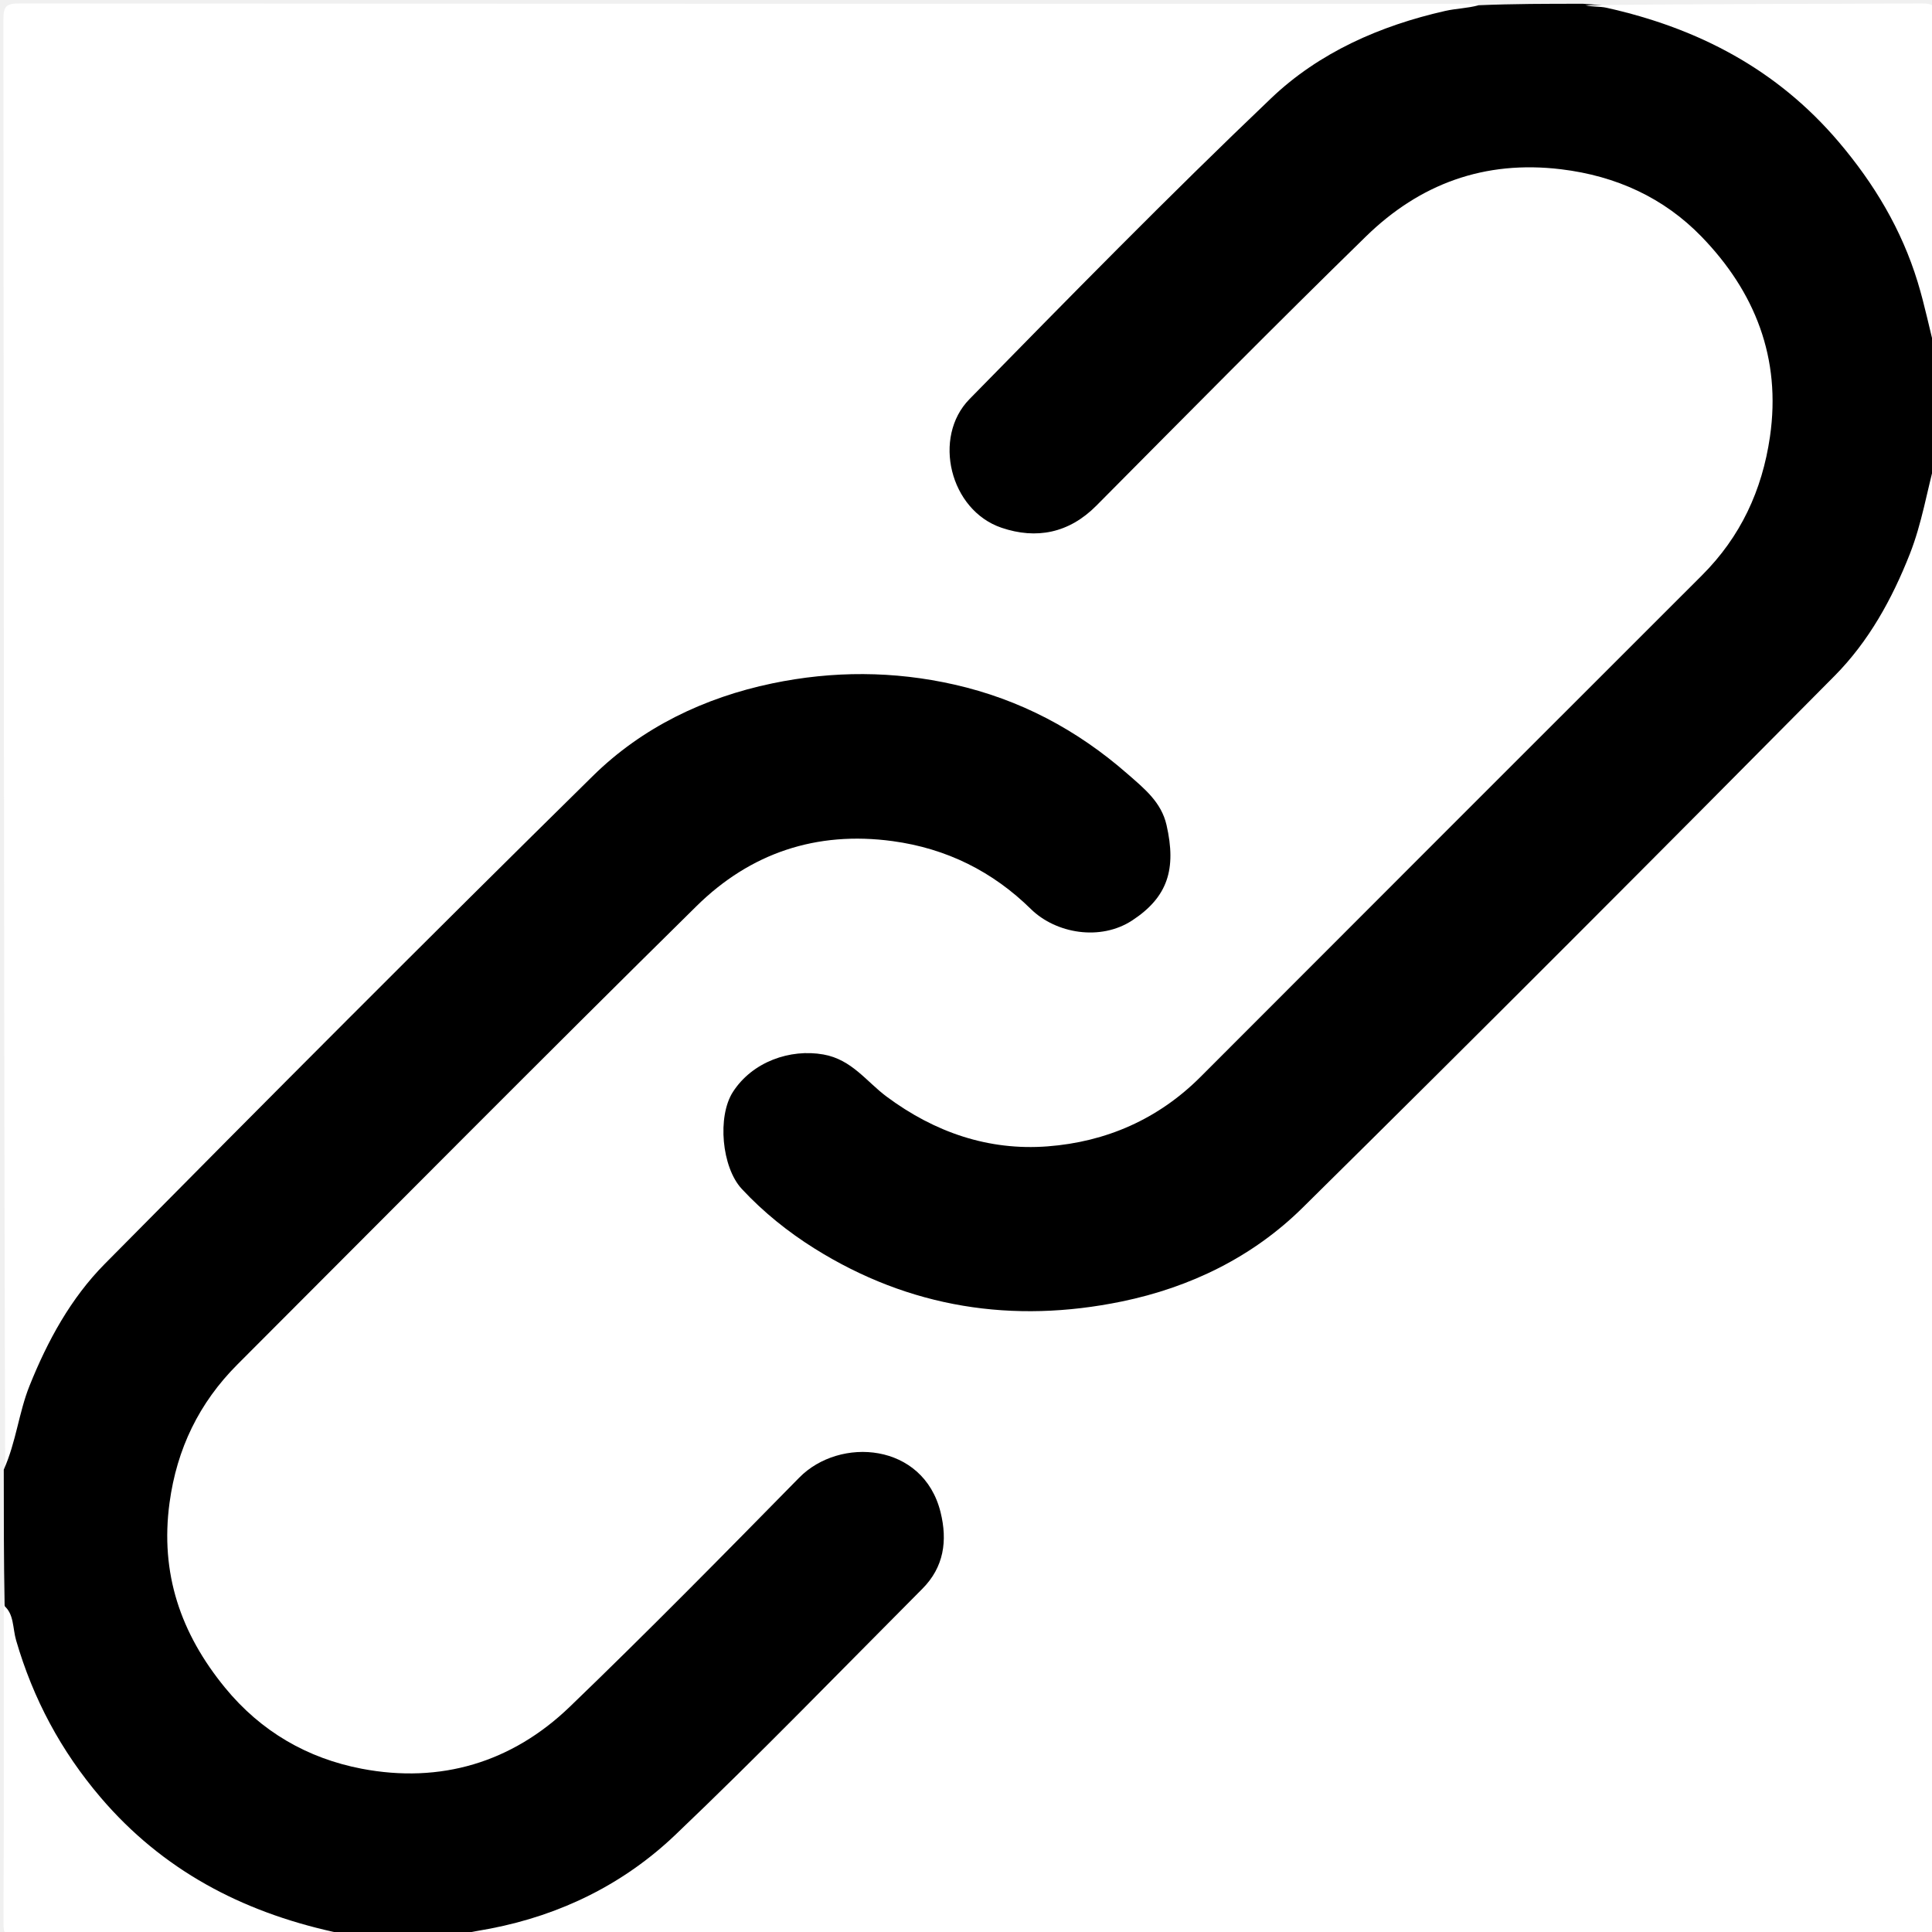
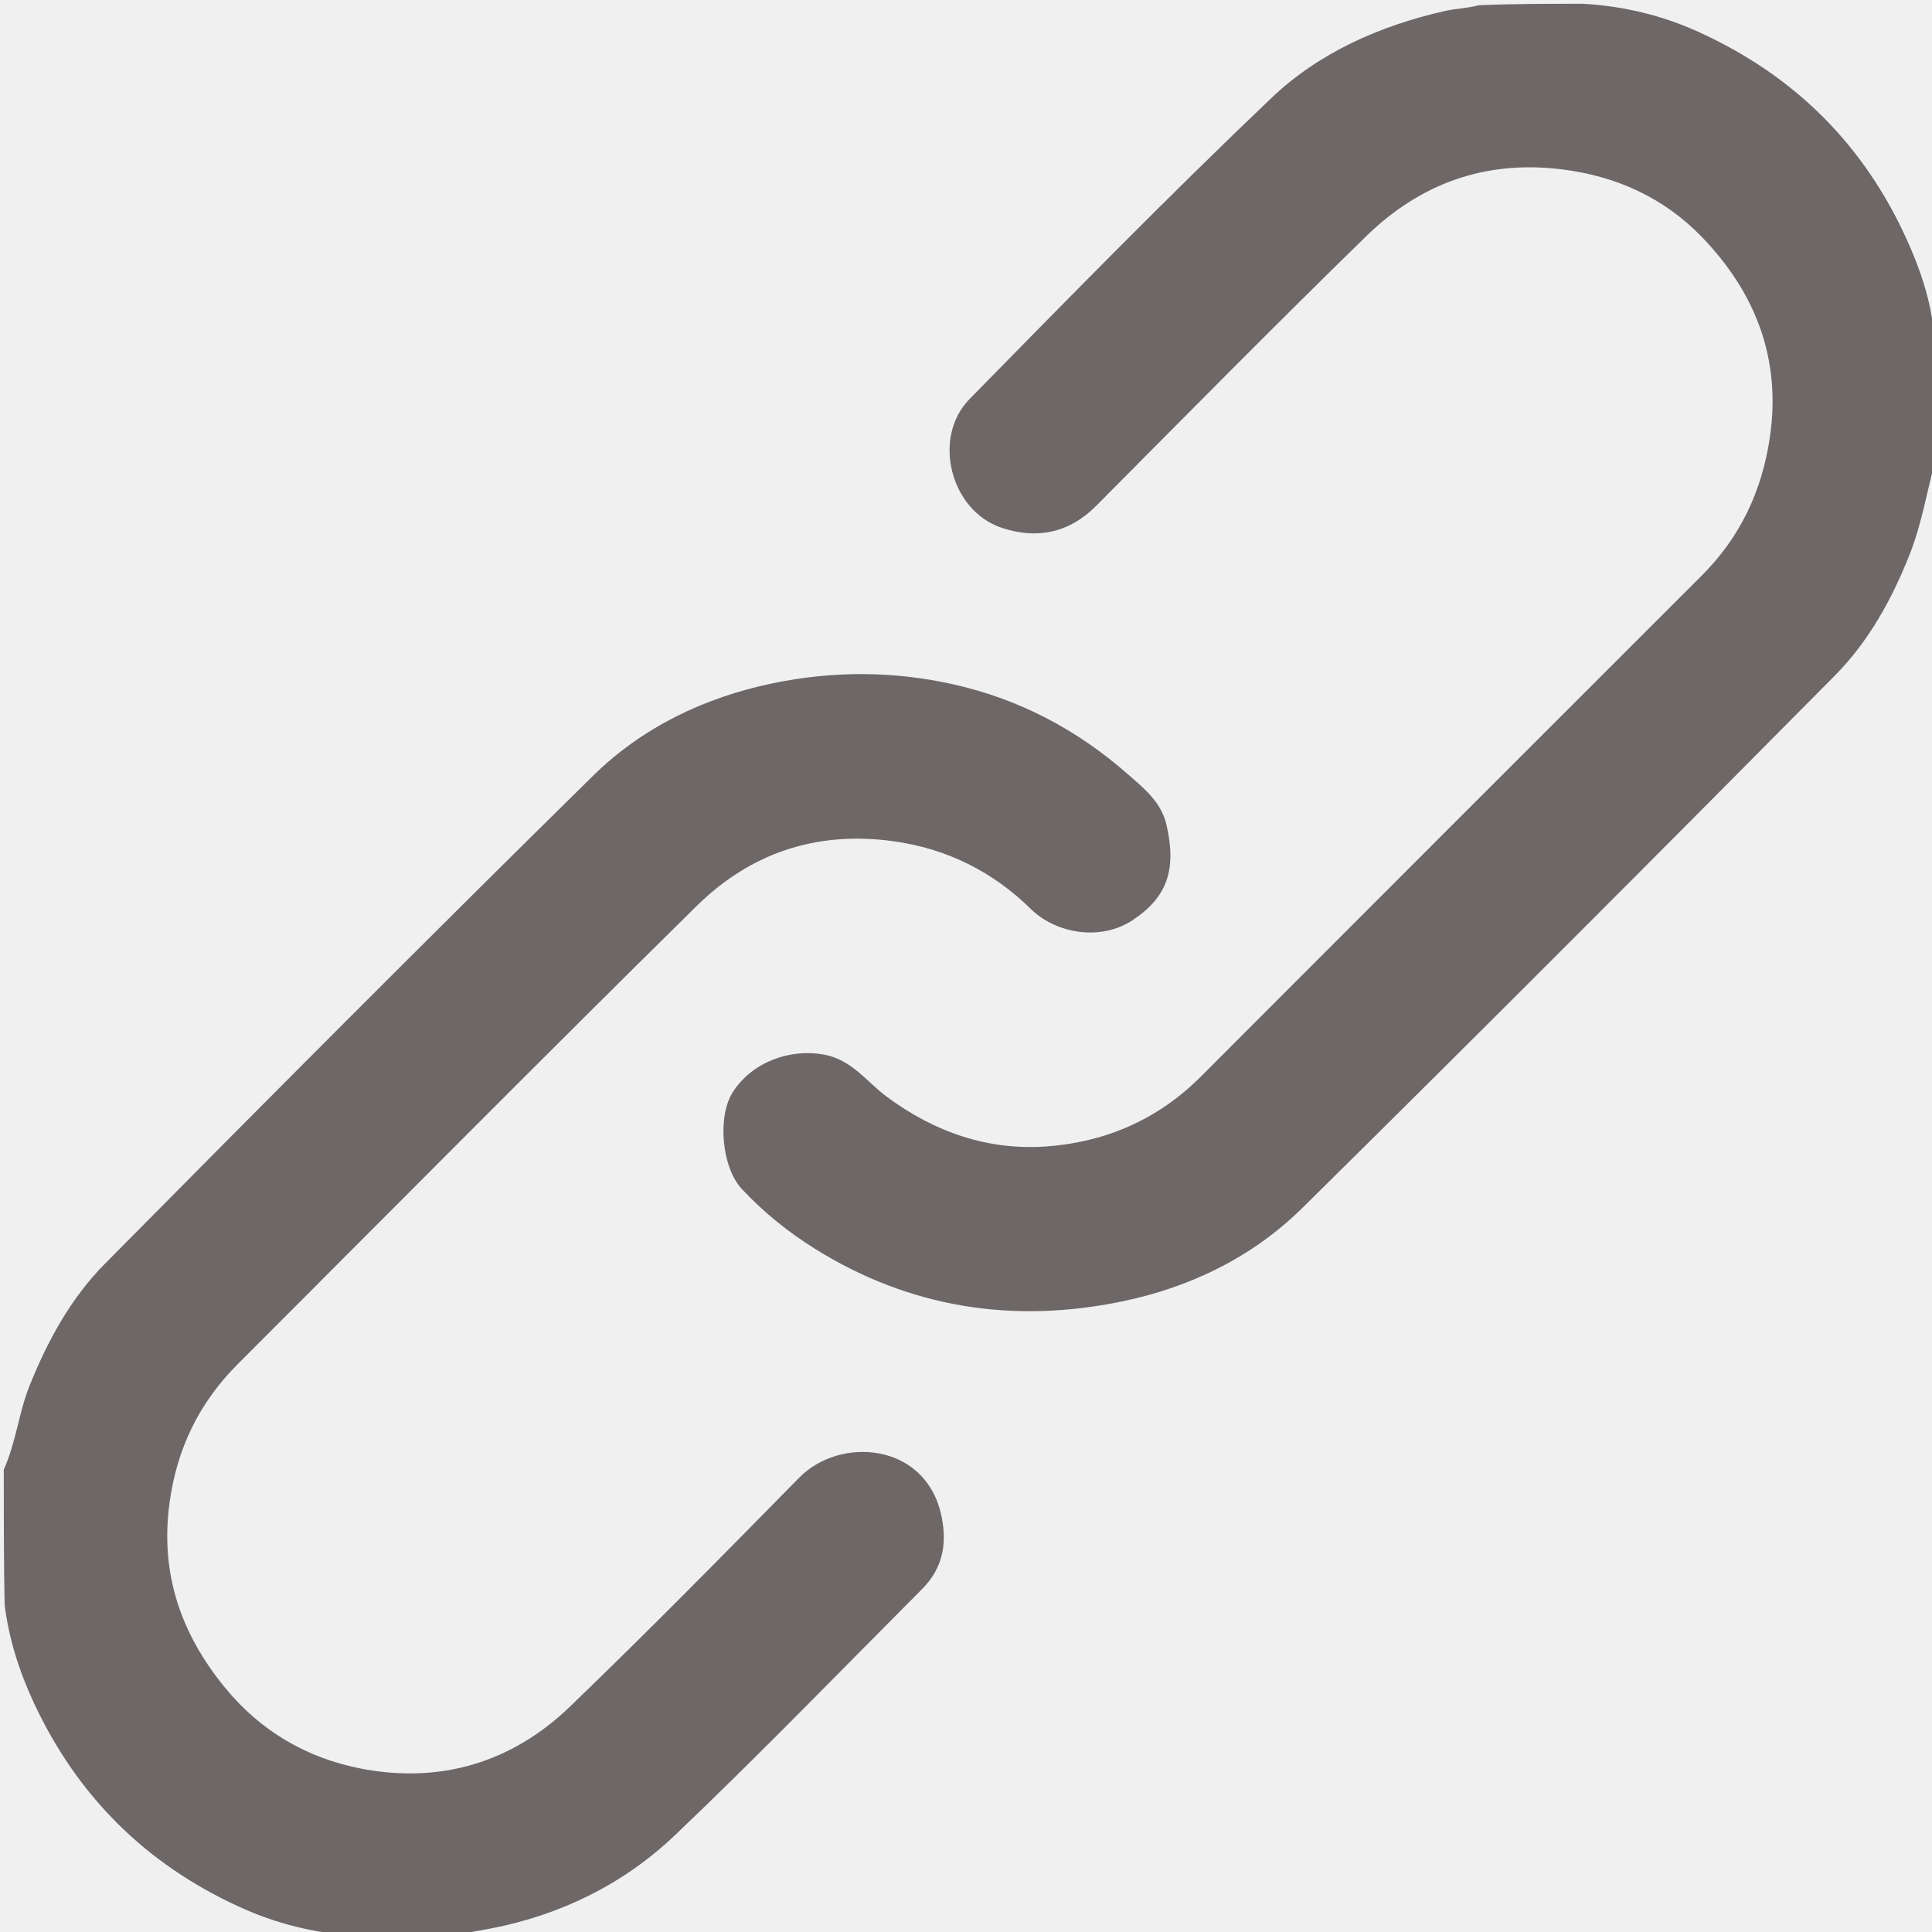
<svg xmlns="http://www.w3.org/2000/svg" version="1.1" id="Layer_1" x="0px" y="0px" width="100%" viewBox="0 0 512 512" enable-background="new 0 0 512 512" xml:space="preserve">
-   <path fill="#FFFFFF" opacity="1" stroke="none" d=" M512.632,121.948   C513,250.928 512.979,379.856 513.104,508.783   C513.107,512.473 512.241,513.093 508.721,513.09   C380.127,512.983 251.532,513 122.469,513   C122.059,510.394 124.253,510.948 125.675,510.702   C149.162,506.63 168.724,495.521 185.322,478.512   C204.178,459.19 223.484,440.308 242.525,421.167   C249.649,414.005 250.836,403.715 245.713,395.526   C239.793,386.064 227.296,383.097 217.597,388.839   C214.84,390.47 212.583,392.683 210.341,394.926   C191.49,413.787 172.642,432.65 153.774,451.494   C129.184,476.052 92.417,477.712 65.966,455.361   C37.274,431.116 34.634,388.386 61.879,360.927   C101.204,321.294 141.111,282.234 180.167,242.341   C205.943,216.014 245.316,212.771 274.524,240.19   C284.625,249.671 300.276,246.916 306.849,234.78   C311.229,226.694 308.949,215.632 301.449,208.8   C284.335,193.212 264.529,182.955 241.383,180.613   C208.325,177.268 178.763,185.887 154.798,209.596   C113.569,250.387 72.664,291.507 31.732,332.597   C17.75,346.633 8.758,363.525 4.38,382.859   C3.874,385.095 3.875,387.555 1.372,389.055   C1,261.072 1.021,133.144 0.896,5.216   C0.892,1.523 1.762,0.907 5.28,0.91   C133.874,1.017 262.468,1 391.531,1   C392.037,3.32 390.142,2.952 388.814,3.183   C366.11,7.124 346.745,17.305 330.504,33.704   C306.938,57.498 283.132,81.054 259.511,104.795   C249.996,114.359 251.268,129.733 262.387,136.818   C269.742,141.505 277.582,140.962 285.121,136.704   C287.609,135.299 289.547,133.19 291.551,131.186   C314.523,108.21 337.483,85.222 360.476,62.267   C385.94,36.844 426.475,36.191 451.714,61.699   C477.616,87.876 477.888,126.734 452.567,152.489   C408.648,197.16 364.084,241.198 319.774,285.484   C294.146,311.098 254.798,311.662 228.487,286.664   C222.325,280.81 215.297,278.811 207.38,281.156   C192.523,285.557 187.739,304.346 198.84,315.427   C214.596,331.154 233.496,341.357 255.652,344.633   C291.958,350.002 323.503,340.284 349.663,314.088   C393.46,270.231 437.31,226.428 481.135,182.598   C496.41,167.321 506.189,149.126 510.293,127.879   C510.687,125.842 510.275,123.443 512.632,121.948  z" />
-   <path fill="#000000" opacity="1" stroke="none" d=" M513,121.531   C510.652,130.231 509.314,138.696 506.144,146.758   C501.414,158.791 495.202,170.009 486.209,179.087   C439.426,226.313 392.482,273.382 345.177,320.085   C331.998,333.097 315.464,341.161 297.282,344.908   C268.422,350.856 241.025,346.613 215.881,330.884   C208.849,326.485 202.289,321.216 196.578,315.073   C191.237,309.331 190.052,295.864 194.23,289.377   C199.393,281.361 209.409,277.884 218.211,279.447   C225.752,280.785 229.617,286.645 234.964,290.617   C247.705,300.085 261.977,304.993 277.62,303.799   C293.1,302.618 306.936,296.627 318.187,285.352   C362.437,241.01 406.753,196.734 451.059,152.448   C461.252,142.259 466.982,129.993 469.055,115.756   C472.092,94.892 465.072,77.313 450.921,62.711   C440.964,52.436 428.348,46.633 413.73,44.86   C393.382,42.393 376.243,48.746 361.984,62.668   C337.906,86.178 314.255,110.127 290.544,134.01   C283.281,141.325 274.64,142.976 265.435,139.866   C251.71,135.229 247.029,115.861 256.921,105.772   C283.28,78.889 309.643,51.979 336.89,26.01   C349.576,13.919 365.683,6.817 382.991,2.898   C385.915,2.235 388.812,2.22 391.853,1.394   C401.021,1 410.042,1 419.531,1   C430.524,1.637 440.57,4.113 450.19,8.486   C475.644,20.058 494.167,38.504 505.568,64.043   C509.733,73.372 512.776,82.997 512.774,93.693   C513,103.021 513,112.042 513,121.531  z" />
-   <path fill="#000000" opacity="1" stroke="none" d=" M1,389.469   C4.292,382.087 4.966,374.385 7.818,367.269   C12.627,355.268 18.78,344.027 27.763,334.945   C70.642,291.591 113.675,248.383 157.136,205.615   C170.197,192.762 186.651,184.859 204.655,181.105   C220.679,177.764 236.838,177.772 252.933,181.426   C270.286,185.367 285.402,193.365 298.79,205.082   C303.278,209.009 307.759,212.56 309.147,218.659   C311.786,230.249 309.525,237.699 300.074,243.905   C291.589,249.477 279.78,247.377 273.194,240.905   C263.083,230.969 250.894,224.853 236.548,222.905   C216.284,220.153 198.795,226.124 184.601,240.113   C143.782,280.342 103.435,321.049 62.925,361.591   C52.769,371.756 46.864,383.94 44.927,398.267   C42.403,416.93 47.855,432.866 59.631,447.252   C69.18,458.917 81.548,465.996 95.859,468.732   C116.71,472.718 135.646,467.086 150.965,452.346   C171.611,432.481 191.71,412.041 211.792,391.6   C222.553,380.647 244.683,382.32 249.256,400.741   C251.145,408.35 250.133,415.322 244.442,421.036   C222.692,442.874 201.243,465.031 178.936,486.289   C165.323,499.262 148.701,507.469 130.002,511.086   C127.429,511.584 124.873,511.938 122.144,512.609   C112.979,513 103.958,513 94.469,513   C83.304,512.353 73.115,509.774 63.356,505.306   C38.603,493.973 20.49,475.965 9.003,451.335   C5.195,443.171 2.413,434.64 1.225,425.304   C1,413.312 1,401.625 1,389.469  z" />
-   <path fill="#FFFFFF" opacity="1" stroke="none" d=" M513,93.531   C511.417,87.558 510.128,81.025 508.189,74.692   C503.948,60.837 496.703,48.714 487.286,37.622   C470.929,18.355 449.98,7.451 425.746,2.058   C423.995,1.669 422.115,1.864 420.147,1.394   C449.763,1 479.526,1.06 509.289,0.913   C512.482,0.897 513.089,1.727 513.076,4.772   C512.95,34.202 513,63.632 513,93.531  z" />
-   <path fill="#FFFFFF" opacity="1" stroke="none" d=" M1,425.469   C3.758,427.669 3.319,431.436 4.271,434.71   C8.777,450.2 16.134,463.994 26.681,476.358   C43.089,495.593 64.004,506.548 88.251,511.942   C90.003,512.331 91.884,512.135 93.853,512.606   C64.073,513 34.145,512.95 4.218,513.082   C1.399,513.095 0.912,512.451 0.924,509.733   C1.048,481.802 1,453.869 1,425.469  z" />
+   <path fill="rgb(110 103 103)" stroke="none" stroke-width="20" d=" M513,121.531   C510.652,130.231 509.314,138.696 506.144,146.758   C501.414,158.791 495.202,170.009 486.209,179.087   C439.426,226.313 392.482,273.382 345.177,320.085   C331.998,333.097 315.464,341.161 297.282,344.908   C268.422,350.856 241.025,346.613 215.881,330.884   C208.849,326.485 202.289,321.216 196.578,315.073   C191.237,309.331 190.052,295.864 194.23,289.377   C199.393,281.361 209.409,277.884 218.211,279.447   C225.752,280.785 229.617,286.645 234.964,290.617   C247.705,300.085 261.977,304.993 277.62,303.799   C293.1,302.618 306.936,296.627 318.187,285.352   C362.437,241.01 406.753,196.734 451.059,152.448   C461.252,142.259 466.982,129.993 469.055,115.756   C472.092,94.892 465.072,77.313 450.921,62.711   C440.964,52.436 428.348,46.633 413.73,44.86   C393.382,42.393 376.243,48.746 361.984,62.668   C337.906,86.178 314.255,110.127 290.544,134.01   C283.281,141.325 274.64,142.976 265.435,139.866   C251.71,135.229 247.029,115.861 256.921,105.772   C283.28,78.889 309.643,51.979 336.89,26.01   C349.576,13.919 365.683,6.817 382.991,2.898   C385.915,2.235 388.812,2.22 391.853,1.394   C401.021,1 410.042,1 419.531,1   C430.524,1.637 440.57,4.113 450.19,8.486   C475.644,20.058 494.167,38.504 505.568,64.043   C509.733,73.372 512.776,82.997 512.774,93.693   C513,103.021 513,112.042 513,121.531  z" />
+   <path fill="rgb(110 103 103)" stroke="none" stroke-width="20" d=" M1,389.469   C4.292,382.087 4.966,374.385 7.818,367.269   C12.627,355.268 18.78,344.027 27.763,334.945   C70.642,291.591 113.675,248.383 157.136,205.615   C170.197,192.762 186.651,184.859 204.655,181.105   C220.679,177.764 236.838,177.772 252.933,181.426   C270.286,185.367 285.402,193.365 298.79,205.082   C303.278,209.009 307.759,212.56 309.147,218.659   C311.786,230.249 309.525,237.699 300.074,243.905   C291.589,249.477 279.78,247.377 273.194,240.905   C263.083,230.969 250.894,224.853 236.548,222.905   C216.284,220.153 198.795,226.124 184.601,240.113   C143.782,280.342 103.435,321.049 62.925,361.591   C52.769,371.756 46.864,383.94 44.927,398.267   C42.403,416.93 47.855,432.866 59.631,447.252   C69.18,458.917 81.548,465.996 95.859,468.732   C116.71,472.718 135.646,467.086 150.965,452.346   C171.611,432.481 191.71,412.041 211.792,391.6   C222.553,380.647 244.683,382.32 249.256,400.741   C251.145,408.35 250.133,415.322 244.442,421.036   C222.692,442.874 201.243,465.031 178.936,486.289   C165.323,499.262 148.701,507.469 130.002,511.086   C127.429,511.584 124.873,511.938 122.144,512.609   C112.979,513 103.958,513 94.469,513   C83.304,512.353 73.115,509.774 63.356,505.306   C38.603,493.973 20.49,475.965 9.003,451.335   C5.195,443.171 2.413,434.64 1.225,425.304   C1,413.312 1,401.625 1,389.469  z" />
</svg>
